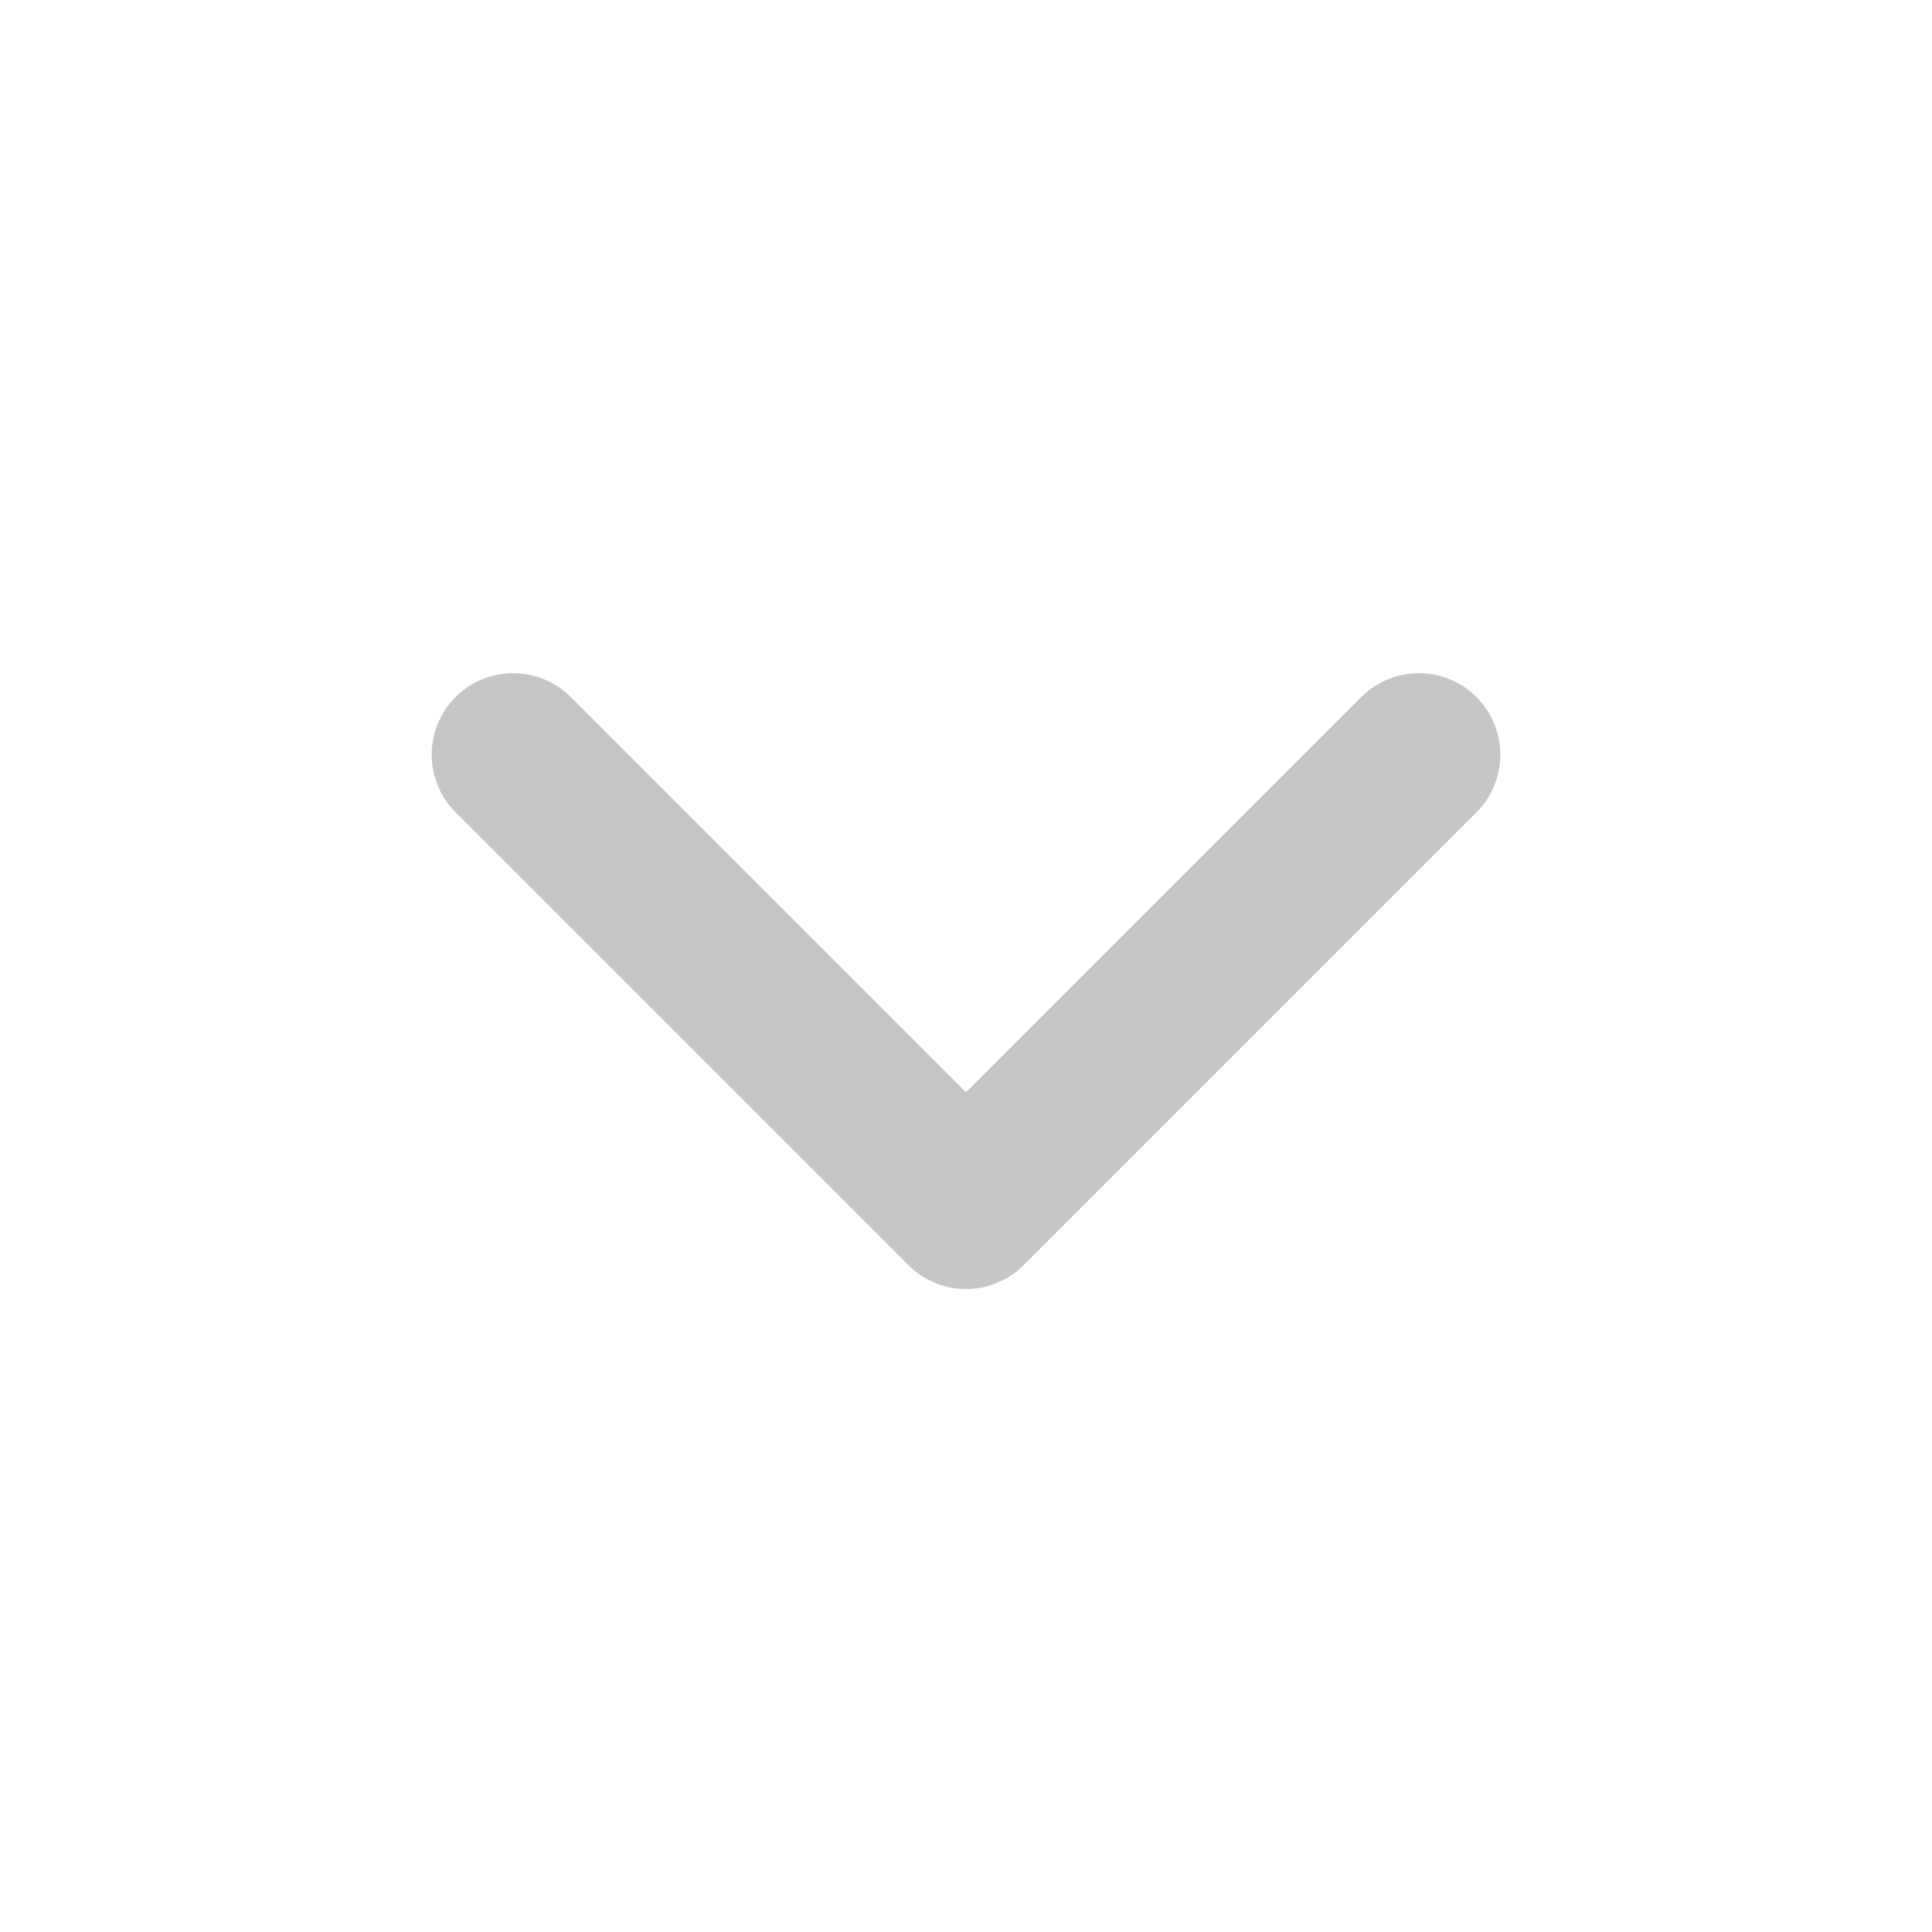
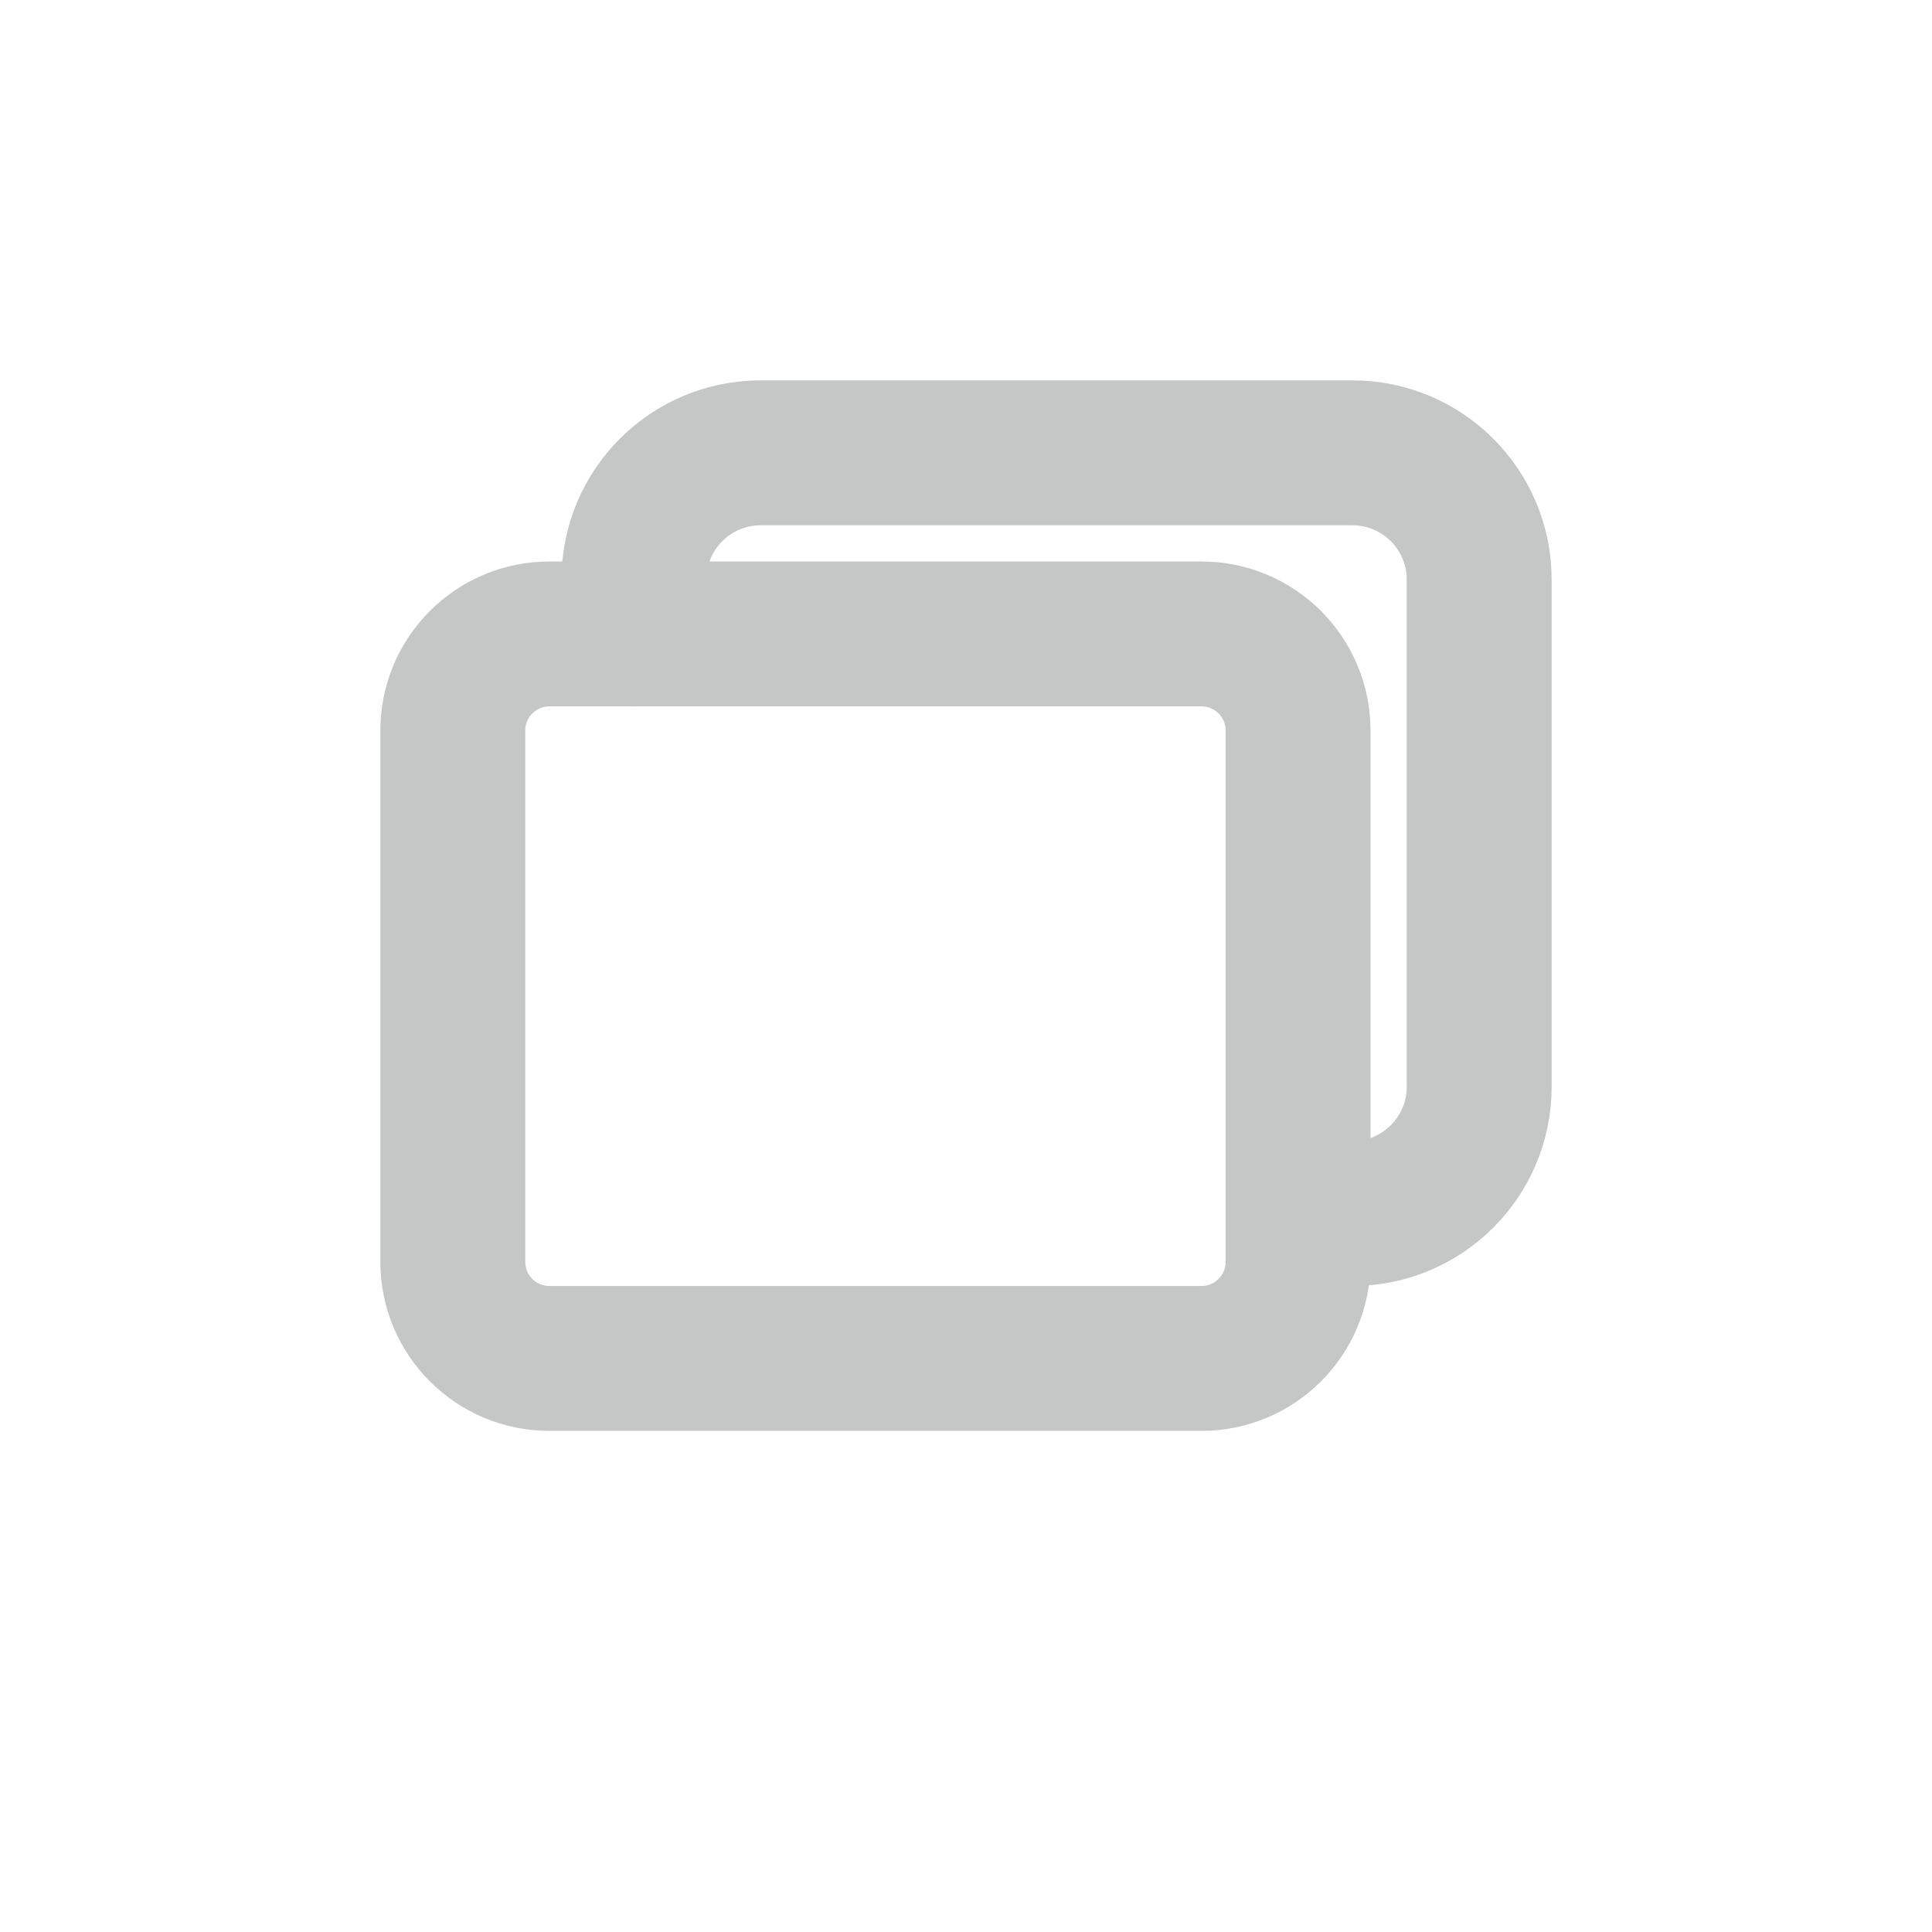
<svg xmlns="http://www.w3.org/2000/svg" width="16" height="16" viewBox="0 0 16 16">
  <style>.ColorScheme-Text{color:#c4c7c5}</style>
-   <path class="ColorScheme-Text" d="M4.25 6.25 8 10l3.75-3.75" fill="none" stroke="currentColor" stroke-width="1.35" stroke-linecap="round" stroke-linejoin="round" />
+   <rect x="3.75" y="5.25" width="7" height="6" rx="0.8" class="ColorScheme-Text" fill="none" stroke="currentColor" stroke-width="1.2" />
+   <path class="ColorScheme-Text" d="M5.25 5.25V4.8c0-.58.47-1.05 1.05-1.05h4.9c.58 0 1.05.47 1.05 1.05v4.2c0 .58-.47 1.05-1.05 1.05h-.45" fill="none" stroke="currentColor" stroke-width="1.2" stroke-linecap="round" />
</svg>
